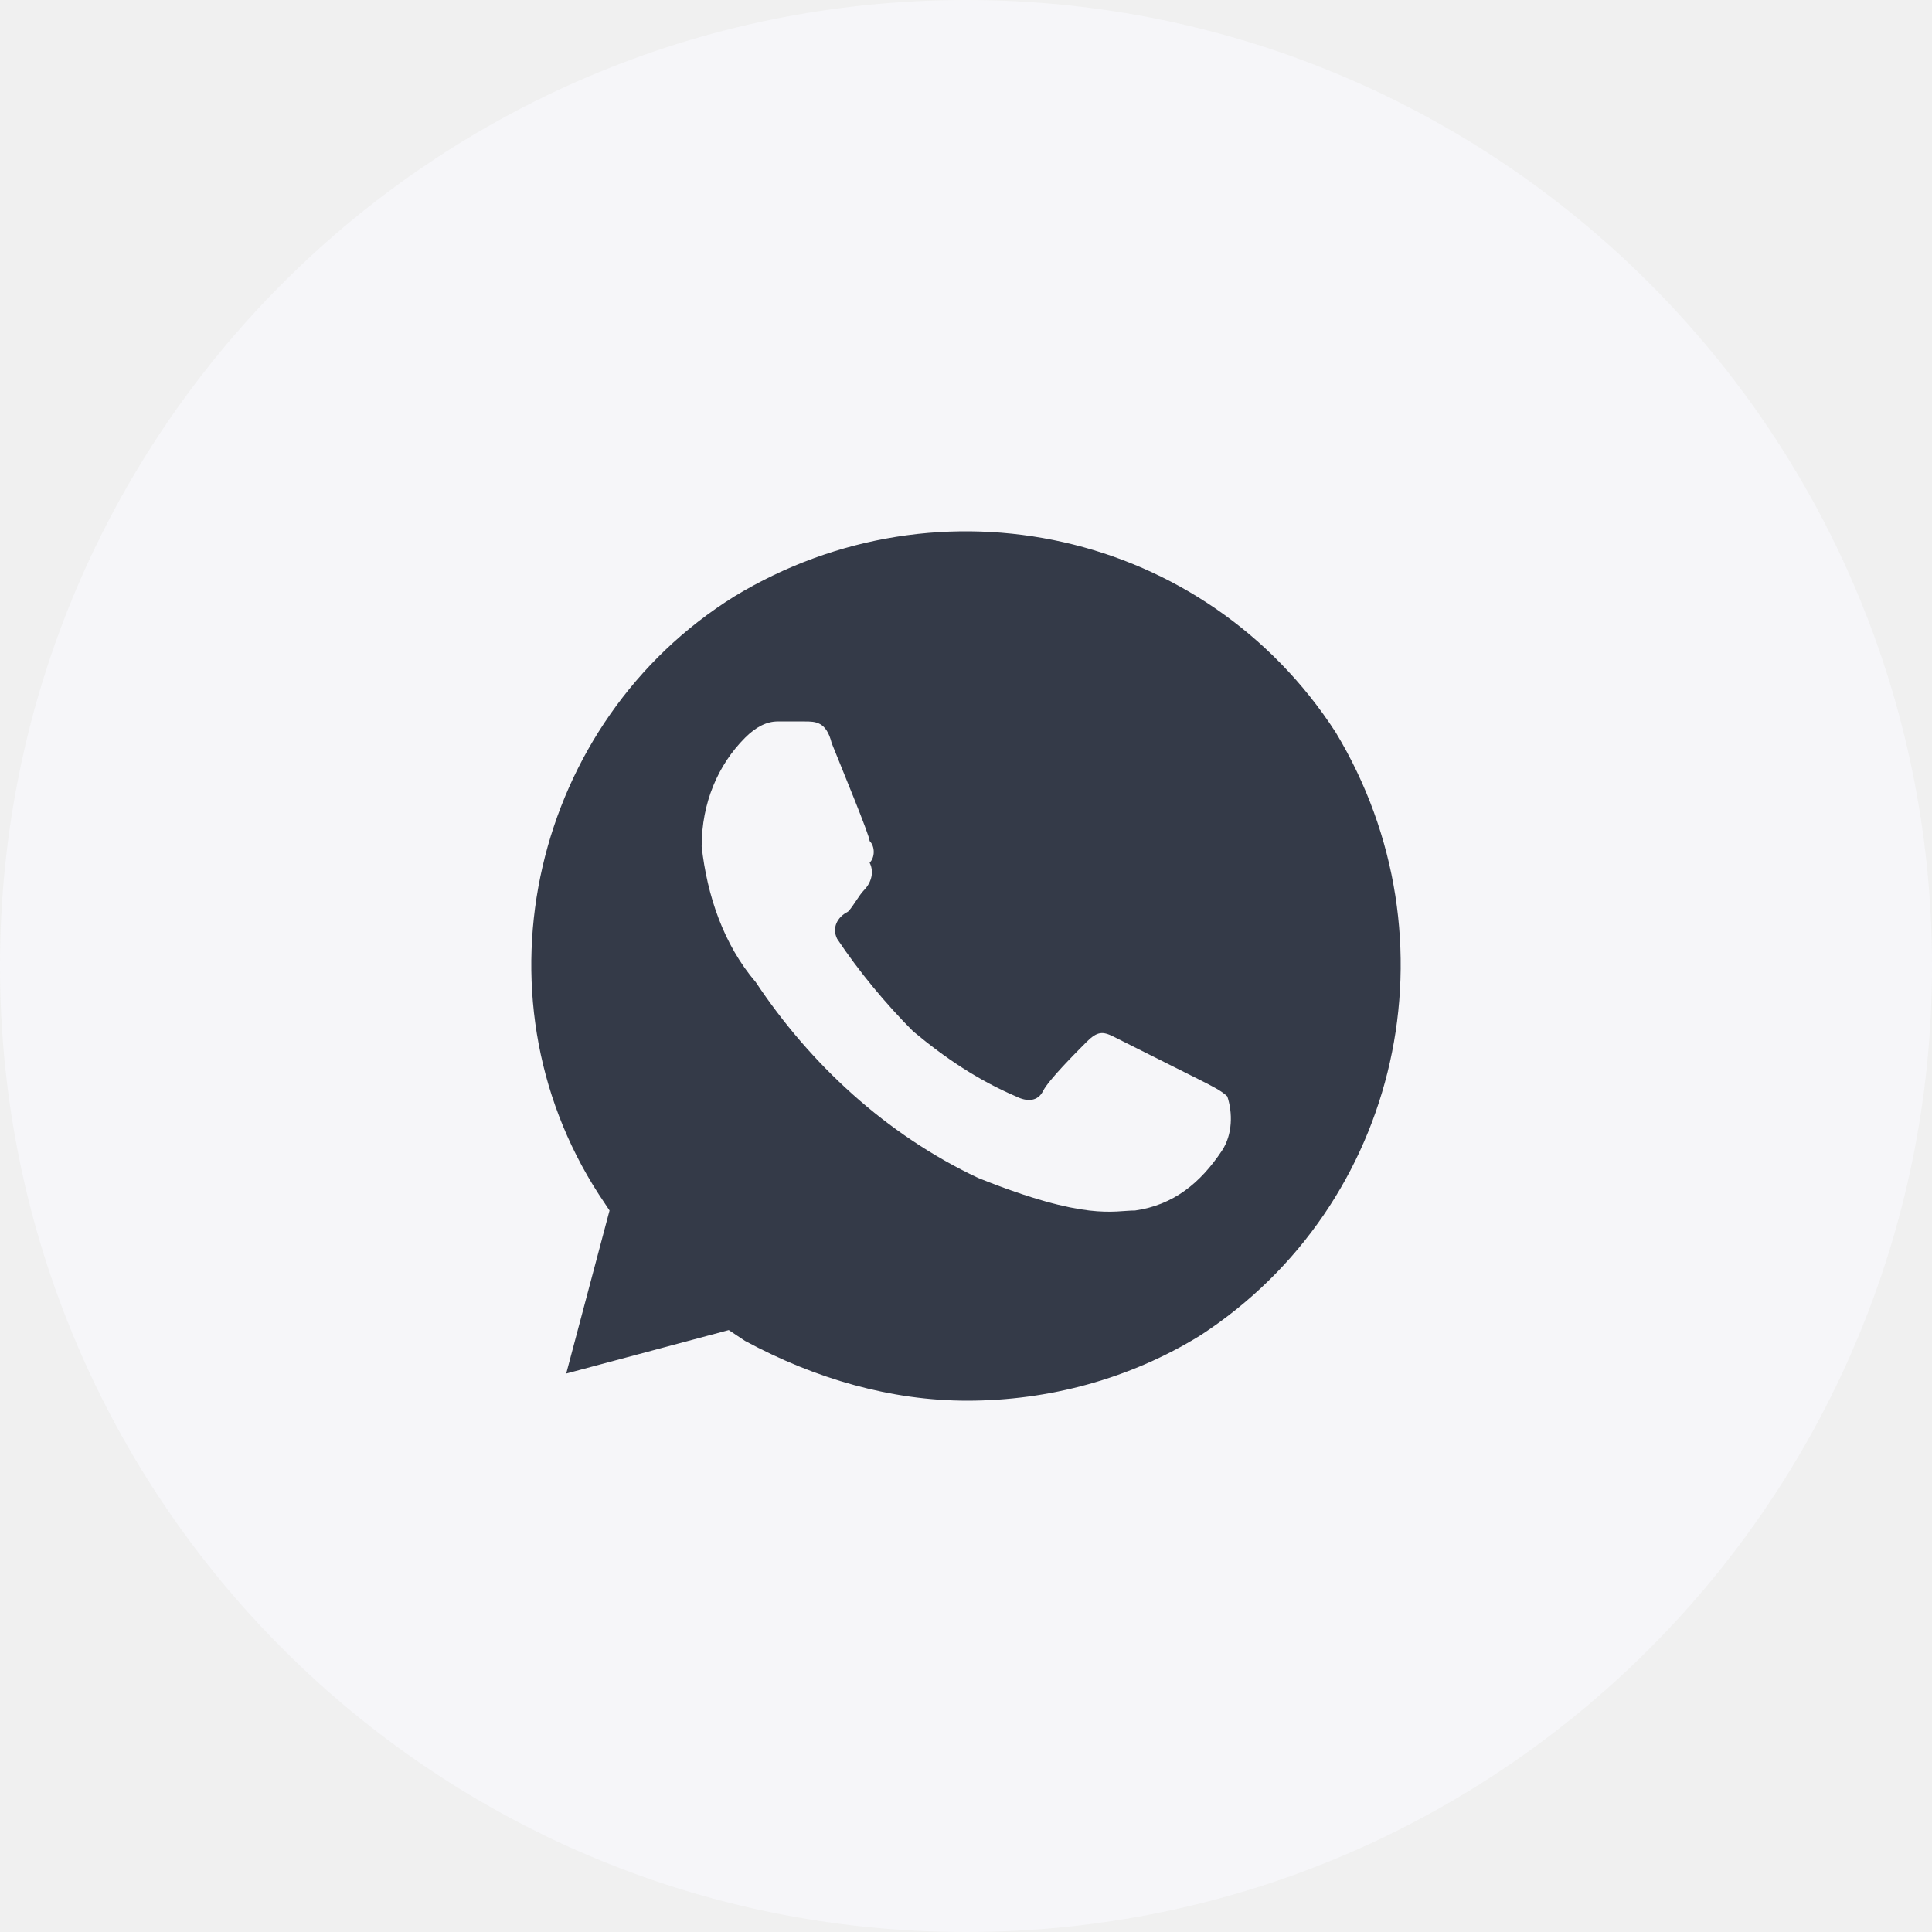
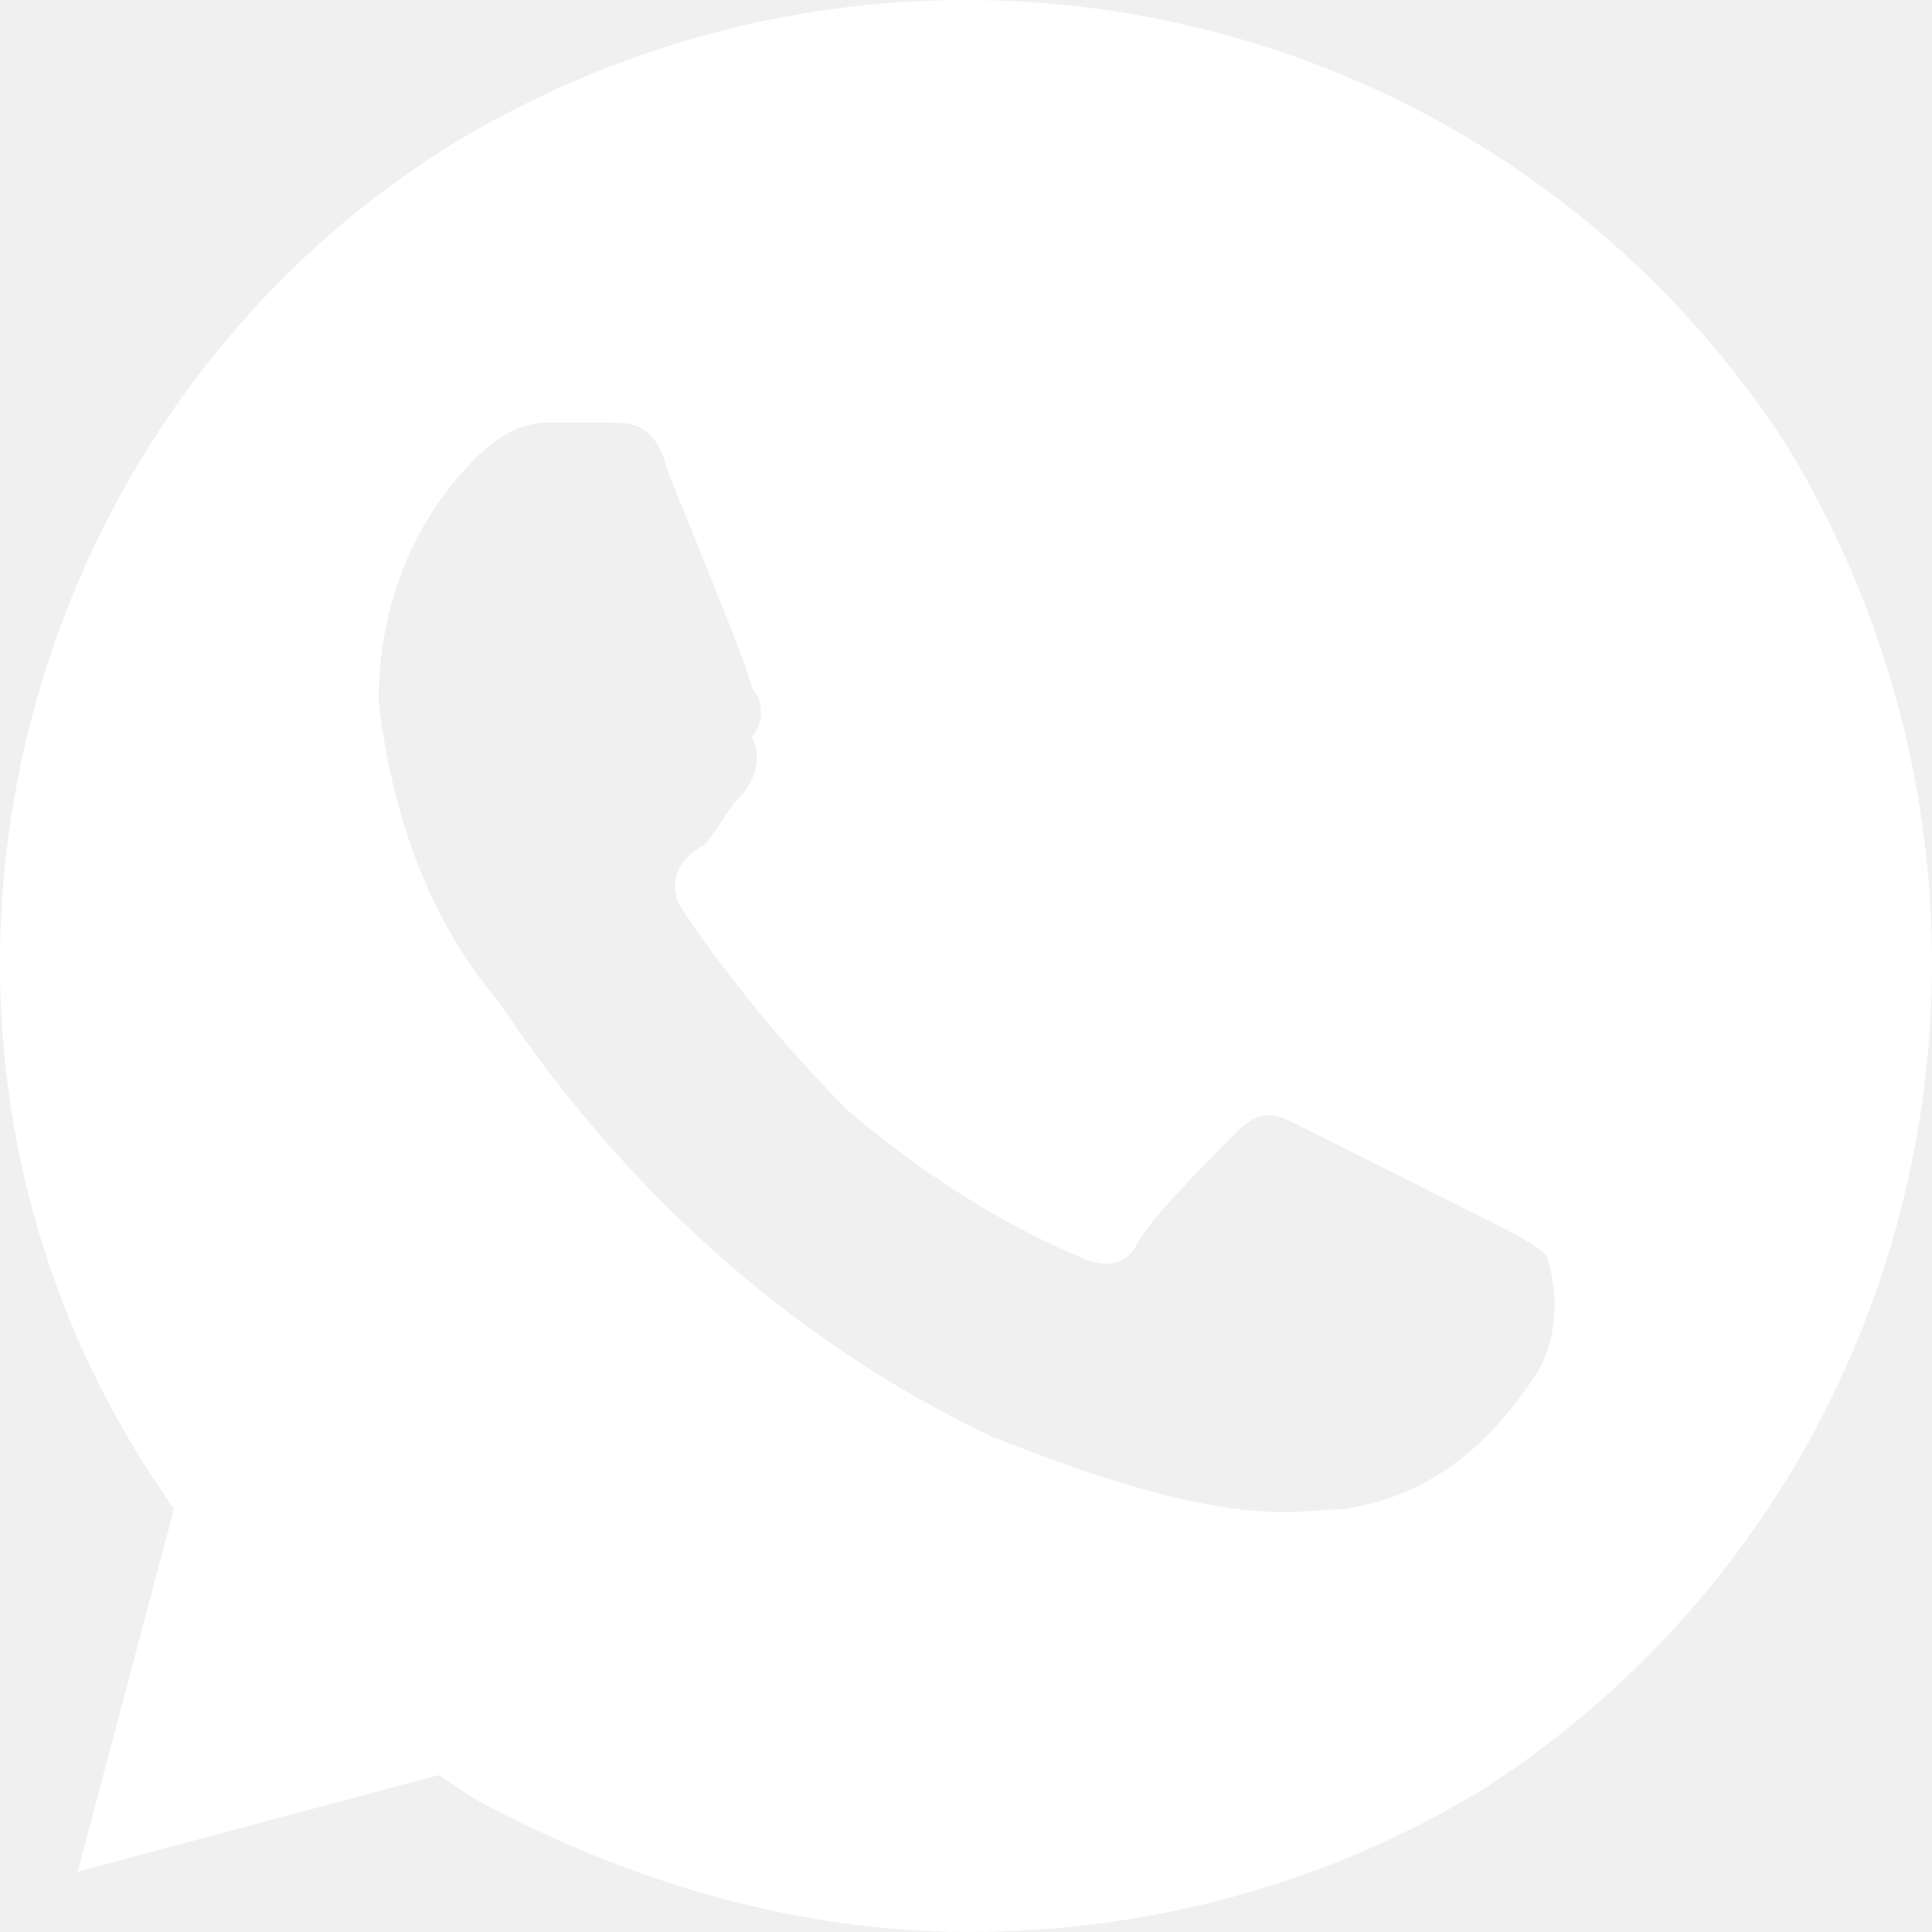
- <svg xmlns="http://www.w3.org/2000/svg" width="40" height="40" viewBox="0 0 40 40" fill="none">
-   <rect width="40" height="40" rx="20" fill="#F6F6F9" />
-   <g clip-path="url(#clip0_4181_44965)">
-     <path d="M27.654 15.162C24.961 11 19.464 9.762 15.201 12.35C11.05 14.937 9.703 20.562 12.396 24.725L12.62 25.062L11.723 28.438L15.088 27.538L15.425 27.762C16.884 28.55 18.454 29 20.025 29C21.708 29 23.391 28.55 24.849 27.65C29 24.95 30.234 19.437 27.654 15.162ZM25.298 23.825C24.849 24.5 24.288 24.95 23.503 25.062C23.054 25.062 22.493 25.288 20.249 24.387C18.342 23.488 16.771 22.025 15.649 20.337C14.976 19.55 14.64 18.537 14.527 17.525C14.527 16.625 14.864 15.837 15.425 15.275C15.649 15.05 15.874 14.937 16.098 14.937H16.659C16.884 14.937 17.108 14.937 17.22 15.387C17.445 15.95 18.005 17.3 18.005 17.412C18.118 17.525 18.118 17.75 18.005 17.862C18.118 18.087 18.005 18.312 17.893 18.425C17.781 18.537 17.669 18.762 17.557 18.875C17.332 18.987 17.22 19.212 17.332 19.437C17.781 20.112 18.342 20.787 18.903 21.35C19.576 21.912 20.249 22.362 21.035 22.7C21.259 22.812 21.483 22.812 21.596 22.587C21.708 22.362 22.269 21.8 22.493 21.575C22.718 21.35 22.83 21.35 23.054 21.462L24.849 22.362C25.073 22.475 25.298 22.587 25.41 22.7C25.522 23.038 25.522 23.488 25.298 23.825Z" fill="#343A48" />
+ <svg xmlns="http://www.w3.org/2000/svg" width="18" height="18" viewBox="0 0 18 18" fill="none">
+   <g clip-path="url(#clip0_4181_45084)">
+     <path d="M16.654 4.162C13.961 -0 8.464 -1.238 4.201 1.35C0.05 3.937 -1.297 9.562 1.396 13.725L1.62 14.062L0.723 17.438L4.088 16.538L4.425 16.762C5.884 17.55 7.454 18 9.025 18C10.708 18 12.391 17.55 13.849 16.65C18 13.95 19.234 8.437 16.654 4.162ZM14.298 12.825C13.849 13.5 13.288 13.95 12.503 14.062C12.054 14.062 11.493 14.287 9.249 13.387C7.342 12.488 5.771 11.025 4.649 9.337C3.976 8.55 3.64 7.537 3.528 6.525C3.528 5.625 3.864 4.837 4.425 4.275C4.649 4.05 4.874 3.937 5.098 3.937H5.659C5.884 3.937 6.108 3.937 6.22 4.387C6.444 4.95 7.005 6.3 7.005 6.412C7.118 6.525 7.118 6.75 7.005 6.862C7.118 7.087 7.005 7.312 6.893 7.425C6.781 7.537 6.669 7.762 6.557 7.875C6.332 7.987 6.22 8.212 6.332 8.437C6.781 9.112 7.342 9.787 7.903 10.35C8.576 10.912 9.249 11.362 10.035 11.7C10.259 11.812 10.483 11.812 10.595 11.588C10.708 11.362 11.269 10.8 11.493 10.575C11.717 10.35 11.83 10.35 12.054 10.462L13.849 11.362C14.073 11.475 14.298 11.588 14.41 11.7C14.522 12.037 14.522 12.488 14.298 12.825Z" fill="white" />
  </g>
  <defs>
-     <clipPath id="clip0_4181_44965">
-       <rect width="18" height="18" fill="white" transform="translate(11 11)" />
+     <clipPath id="clip0_4181_45084">
+       <rect width="18" height="18" fill="white" />
    </clipPath>
  </defs>
</svg>
